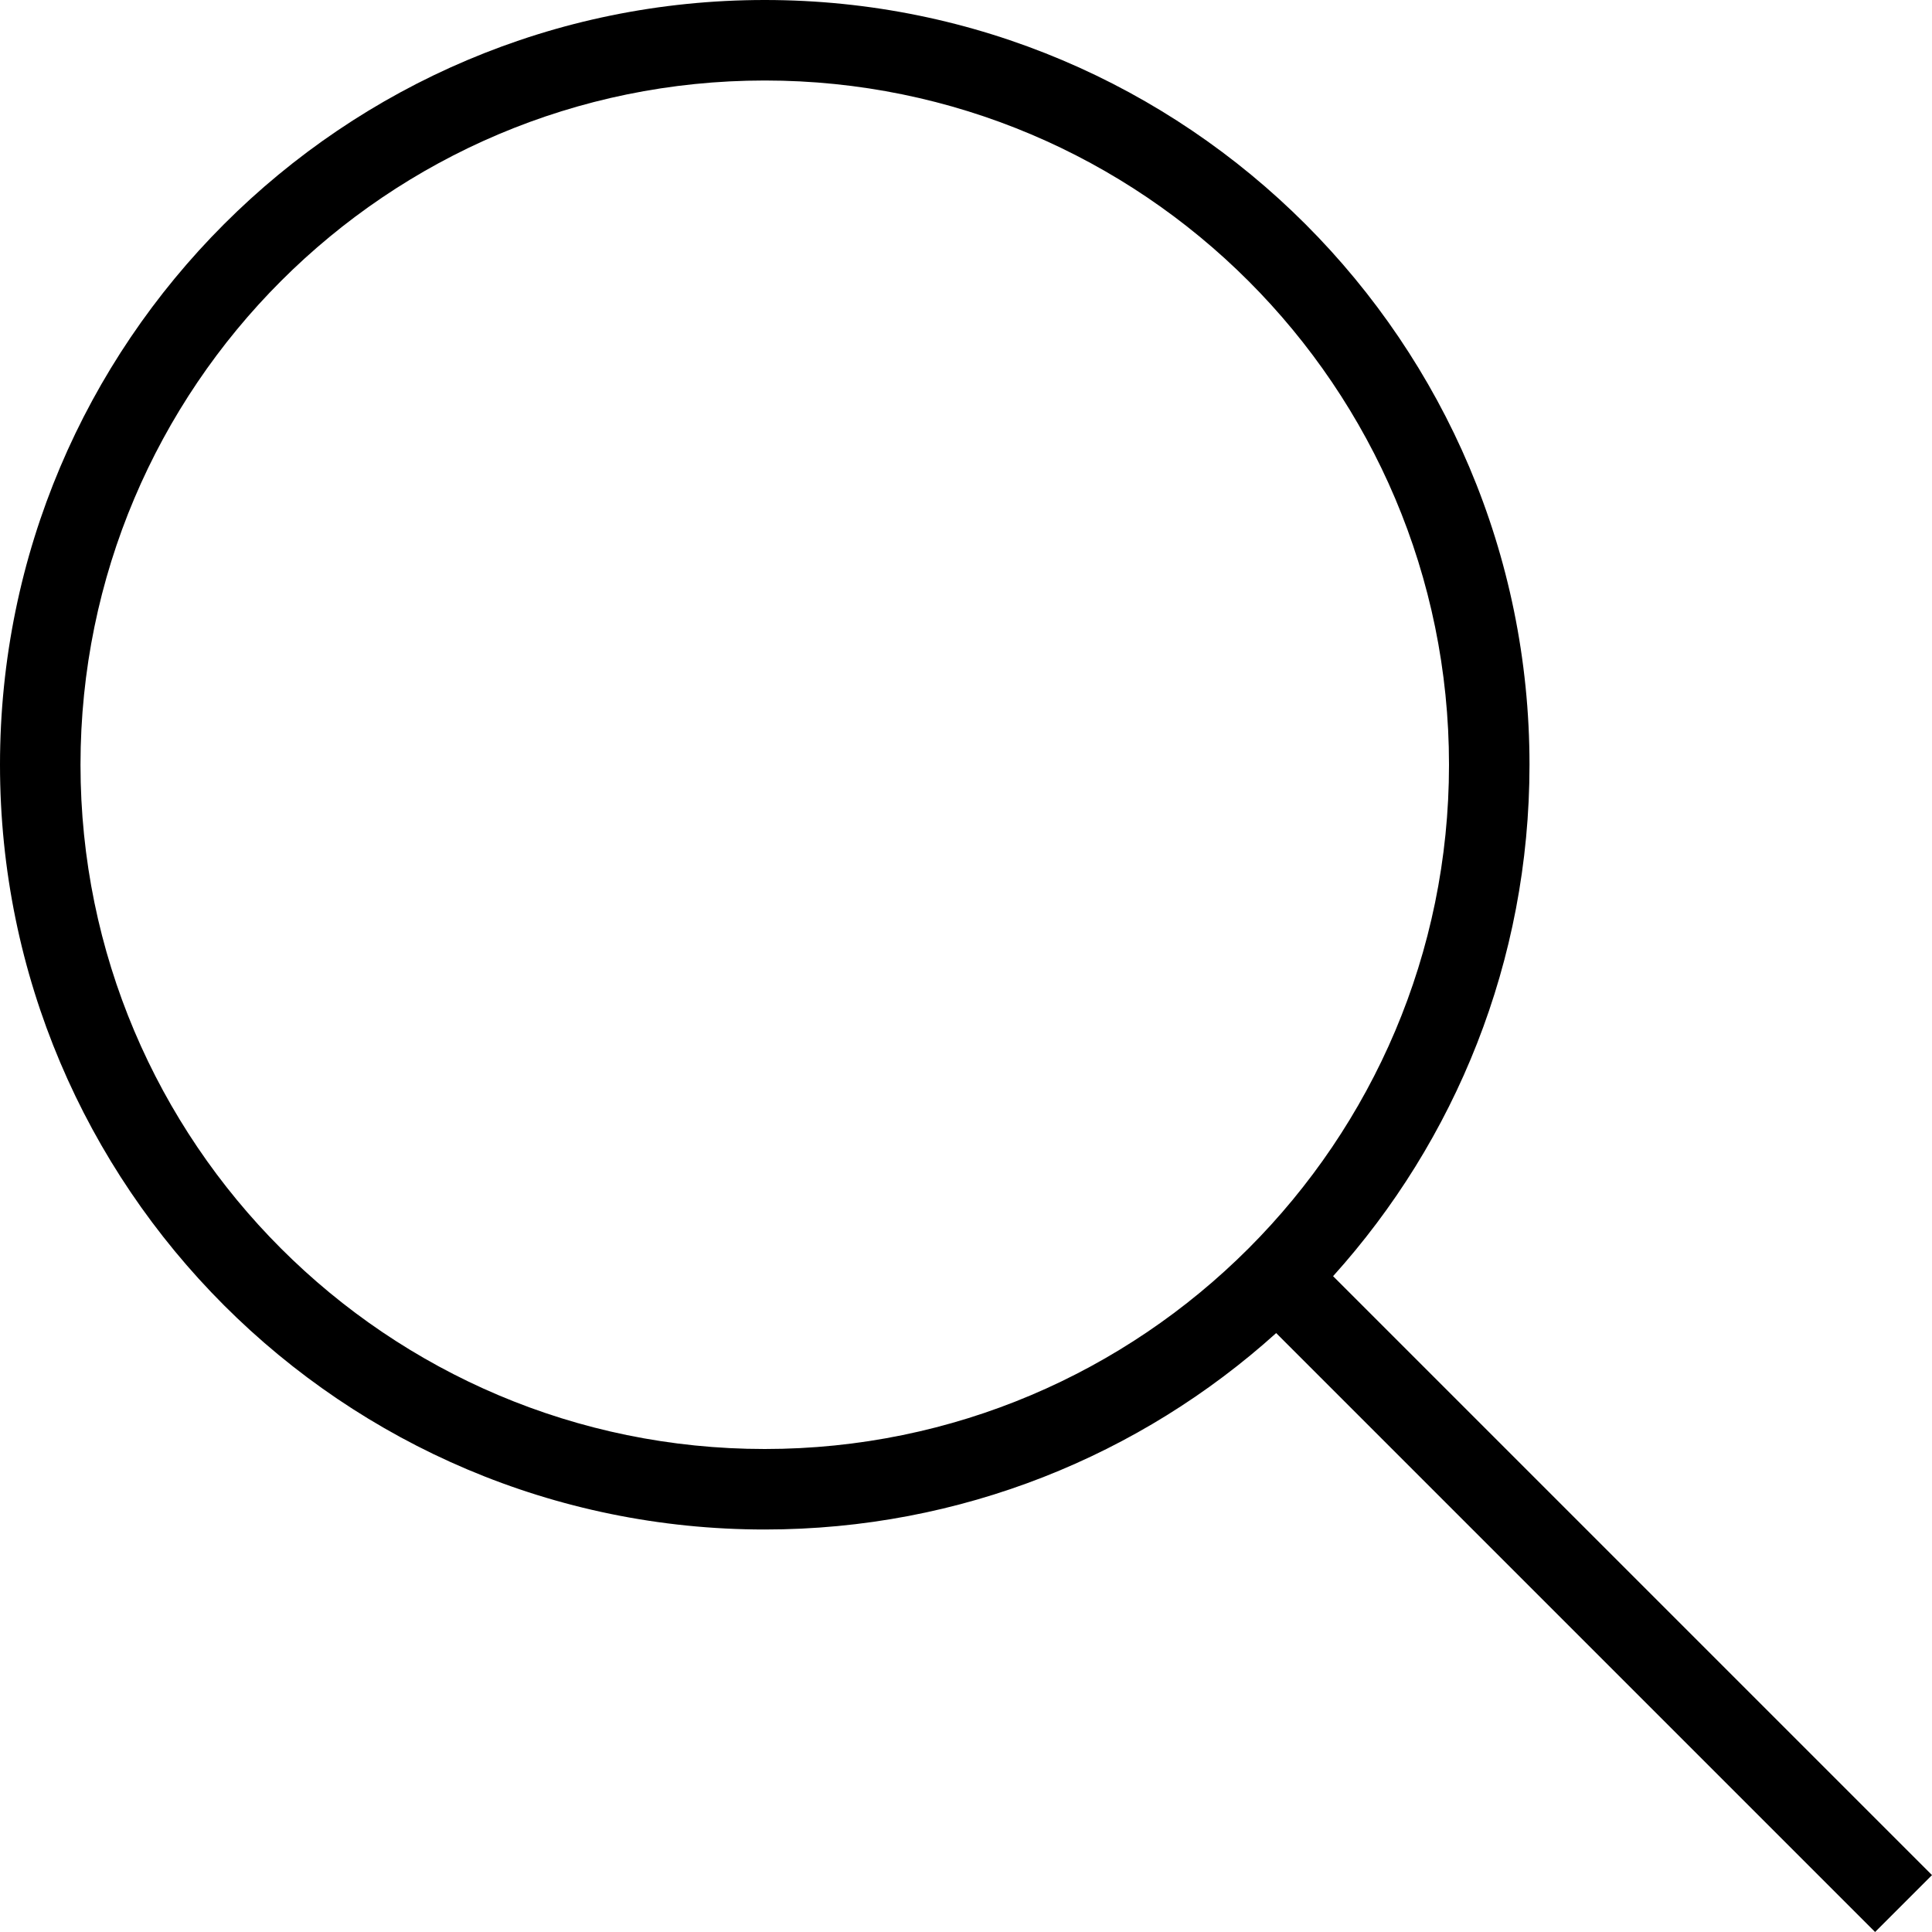
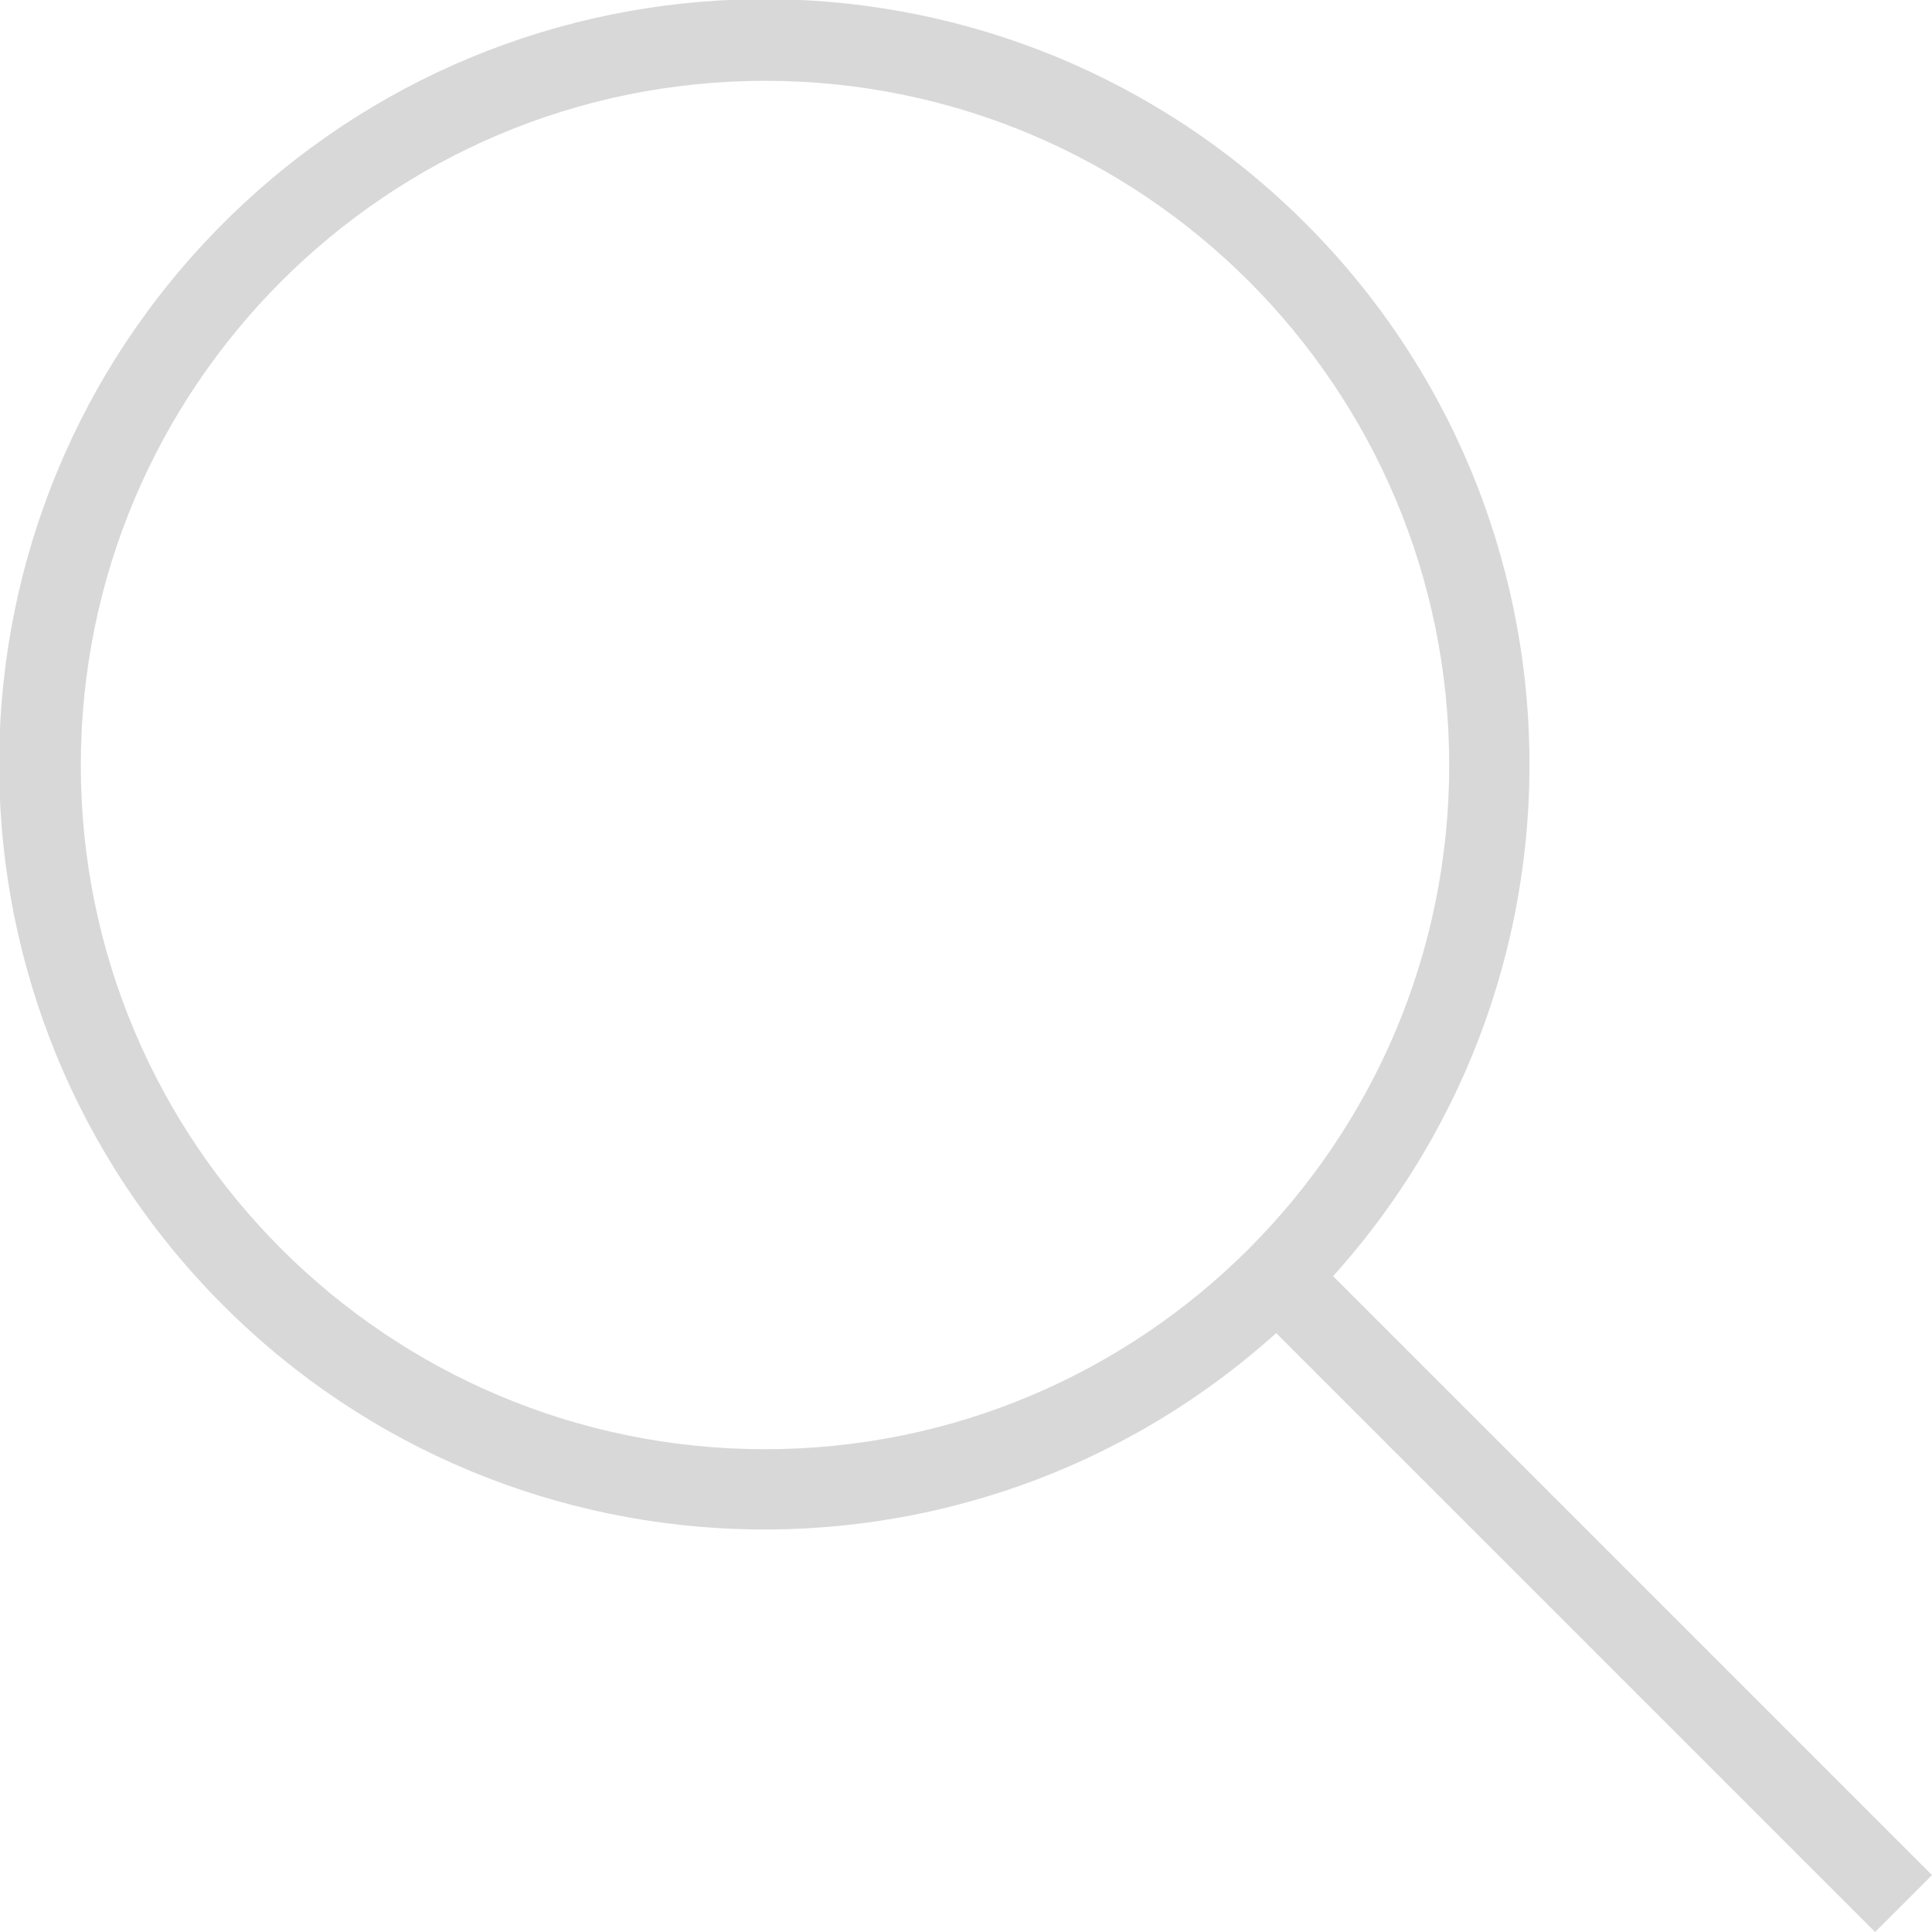
- <svg xmlns="http://www.w3.org/2000/svg" width="24" height="24" fill-rule="evenodd" clip-rule="evenodd">
-   <path d="M15.853 16.56c-1.683 1.517-3.911 2.44-6.353 2.44-5.243 0-9.5-4.257-9.5-9.5s4.257-9.5 9.5-9.5 9.5 4.257 9.5 9.5c0 2.442-.923 4.67-2.44 6.353l7.44 7.44-.707.707-7.44-7.44zm-6.353-15.56c4.691 0 8.5 3.809 8.5 8.5s-3.809 8.5-8.5 8.5-8.5-3.809-8.5-8.5 3.809-8.5 8.5-8.5z" />
+ <svg xmlns="http://www.w3.org/2000/svg" width="21.517" height="21.517" viewBox="0 0 21.517 21.517">
+   <path d="M14.213,14.847a8.522,8.522,0,1,1,.634-.634l6.67,6.67-.634.634-6.67-6.67ZM8.517.9A7.62,7.62,0,1,1,.9,8.517,7.624,7.624,0,0,1,8.517.9Z" fill="#d8d8d8" fill-rule="evenodd" />
</svg>
